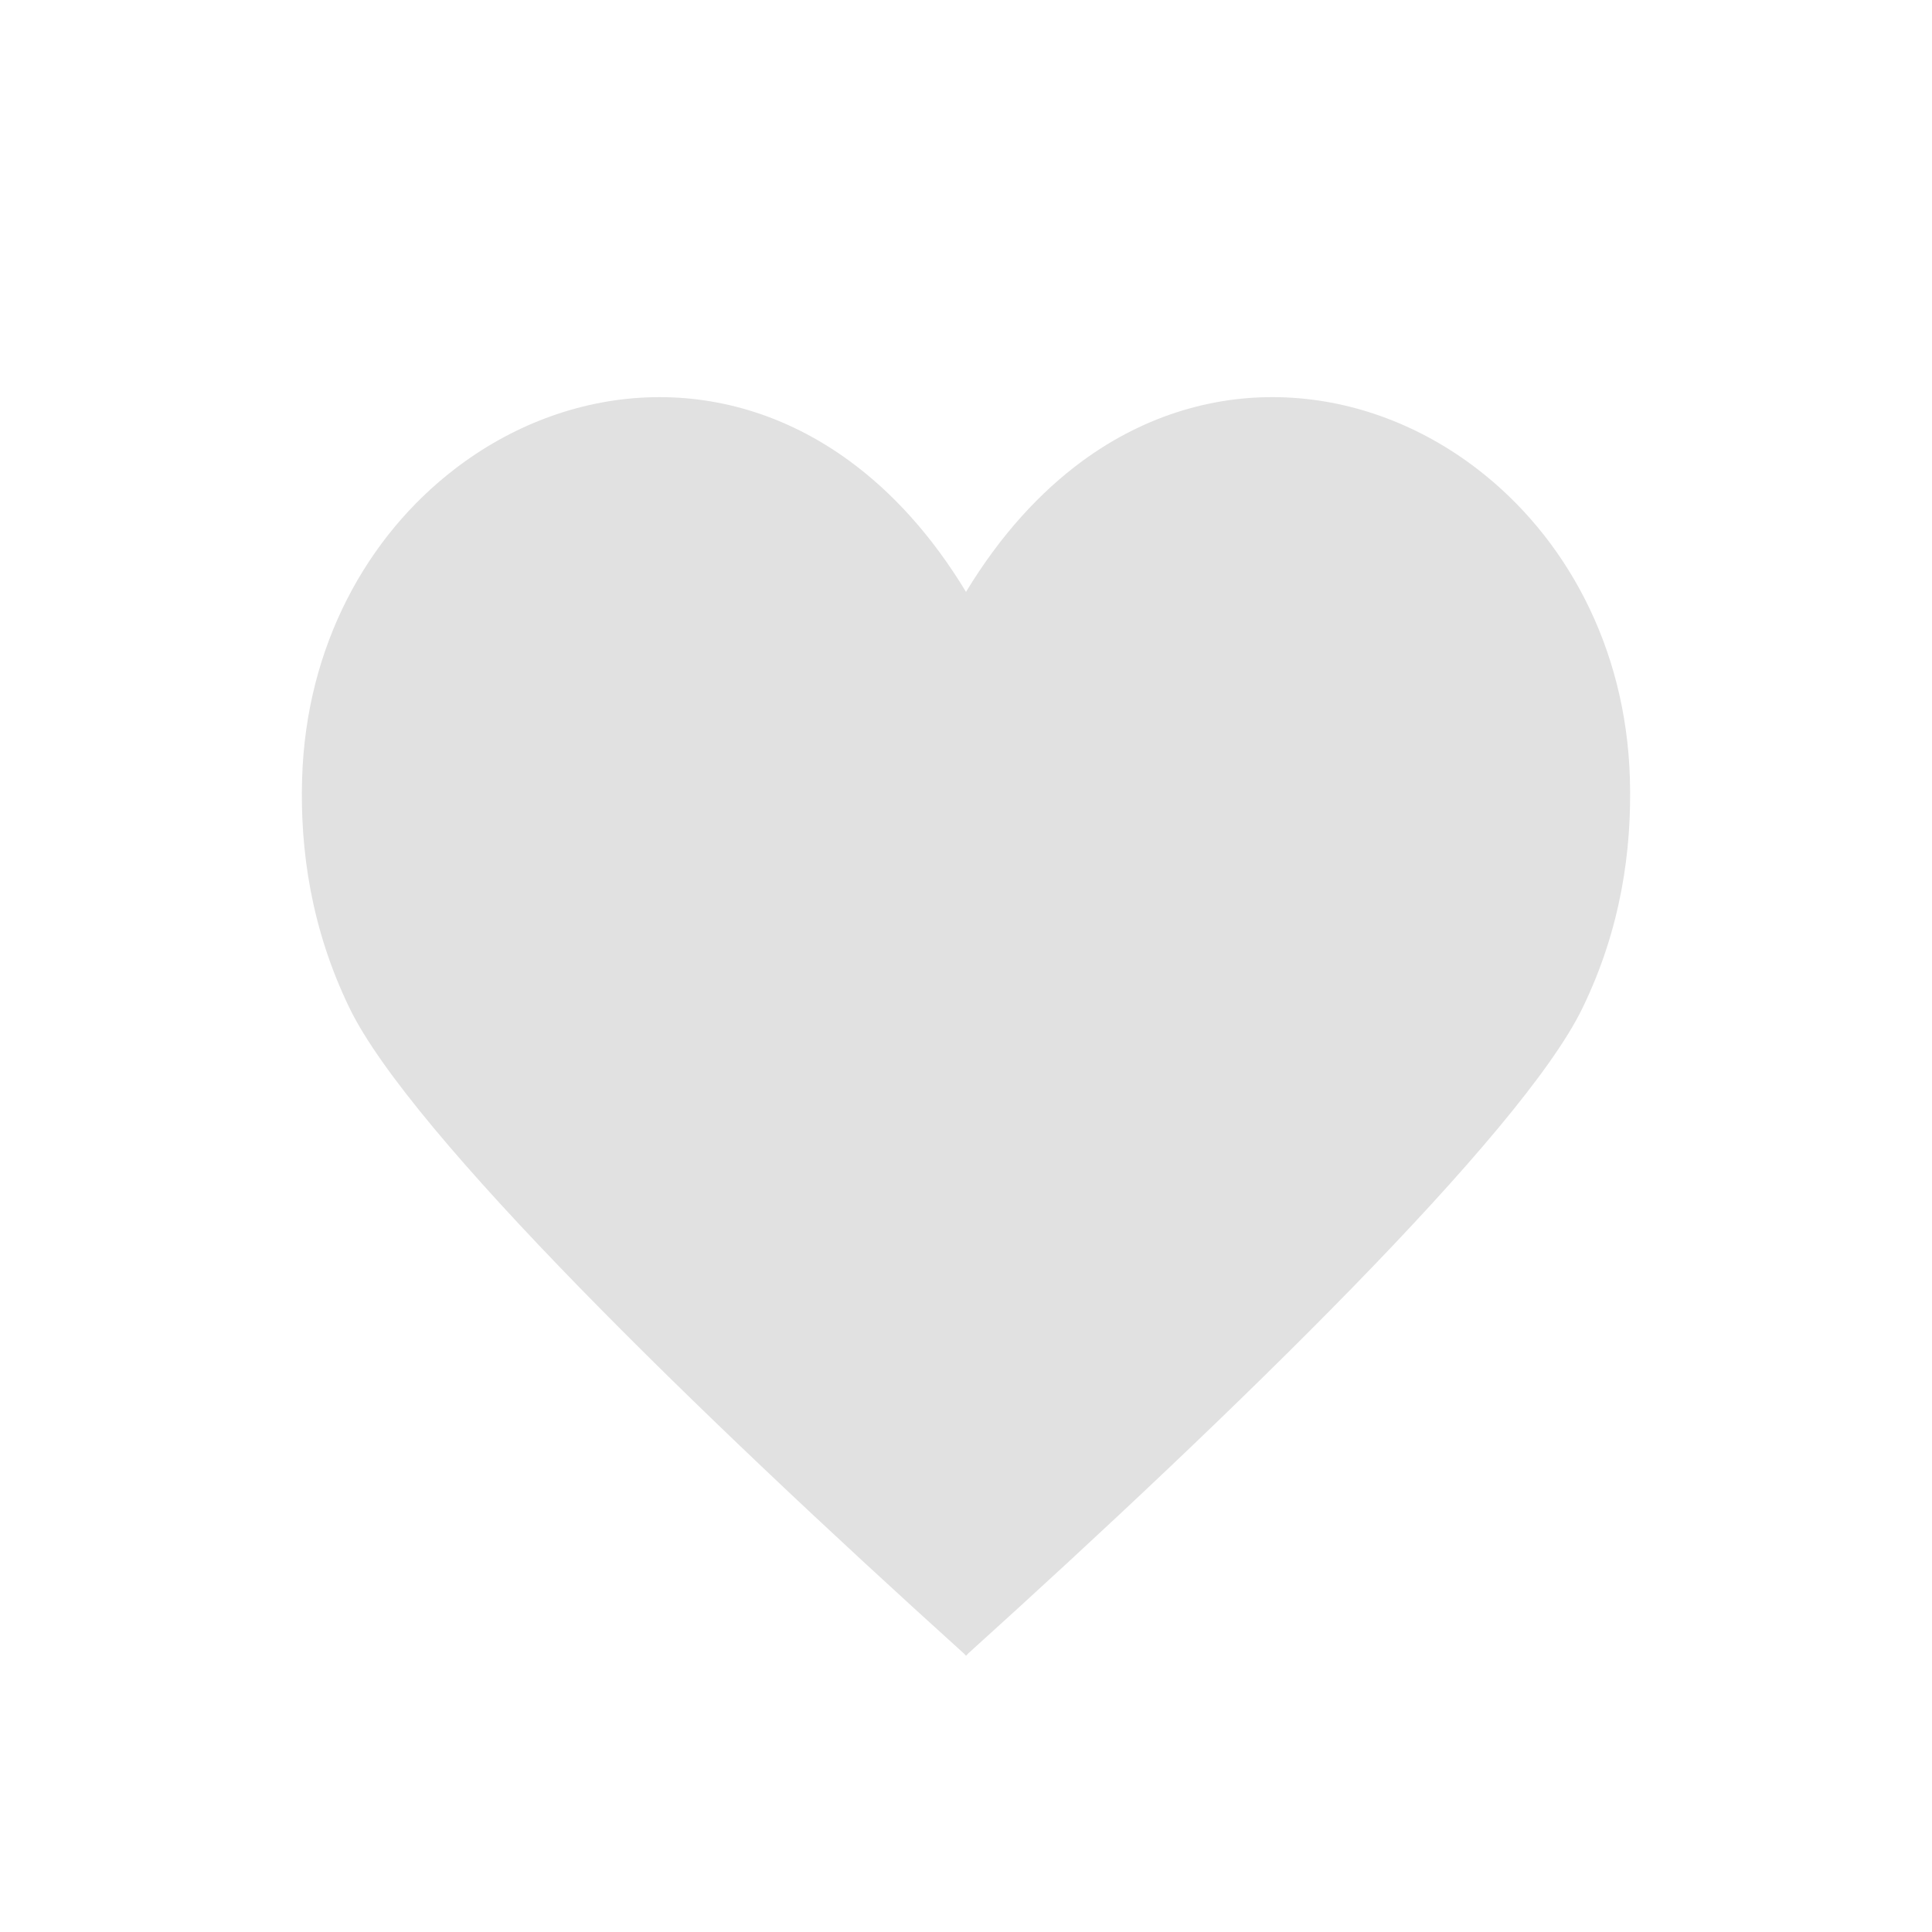
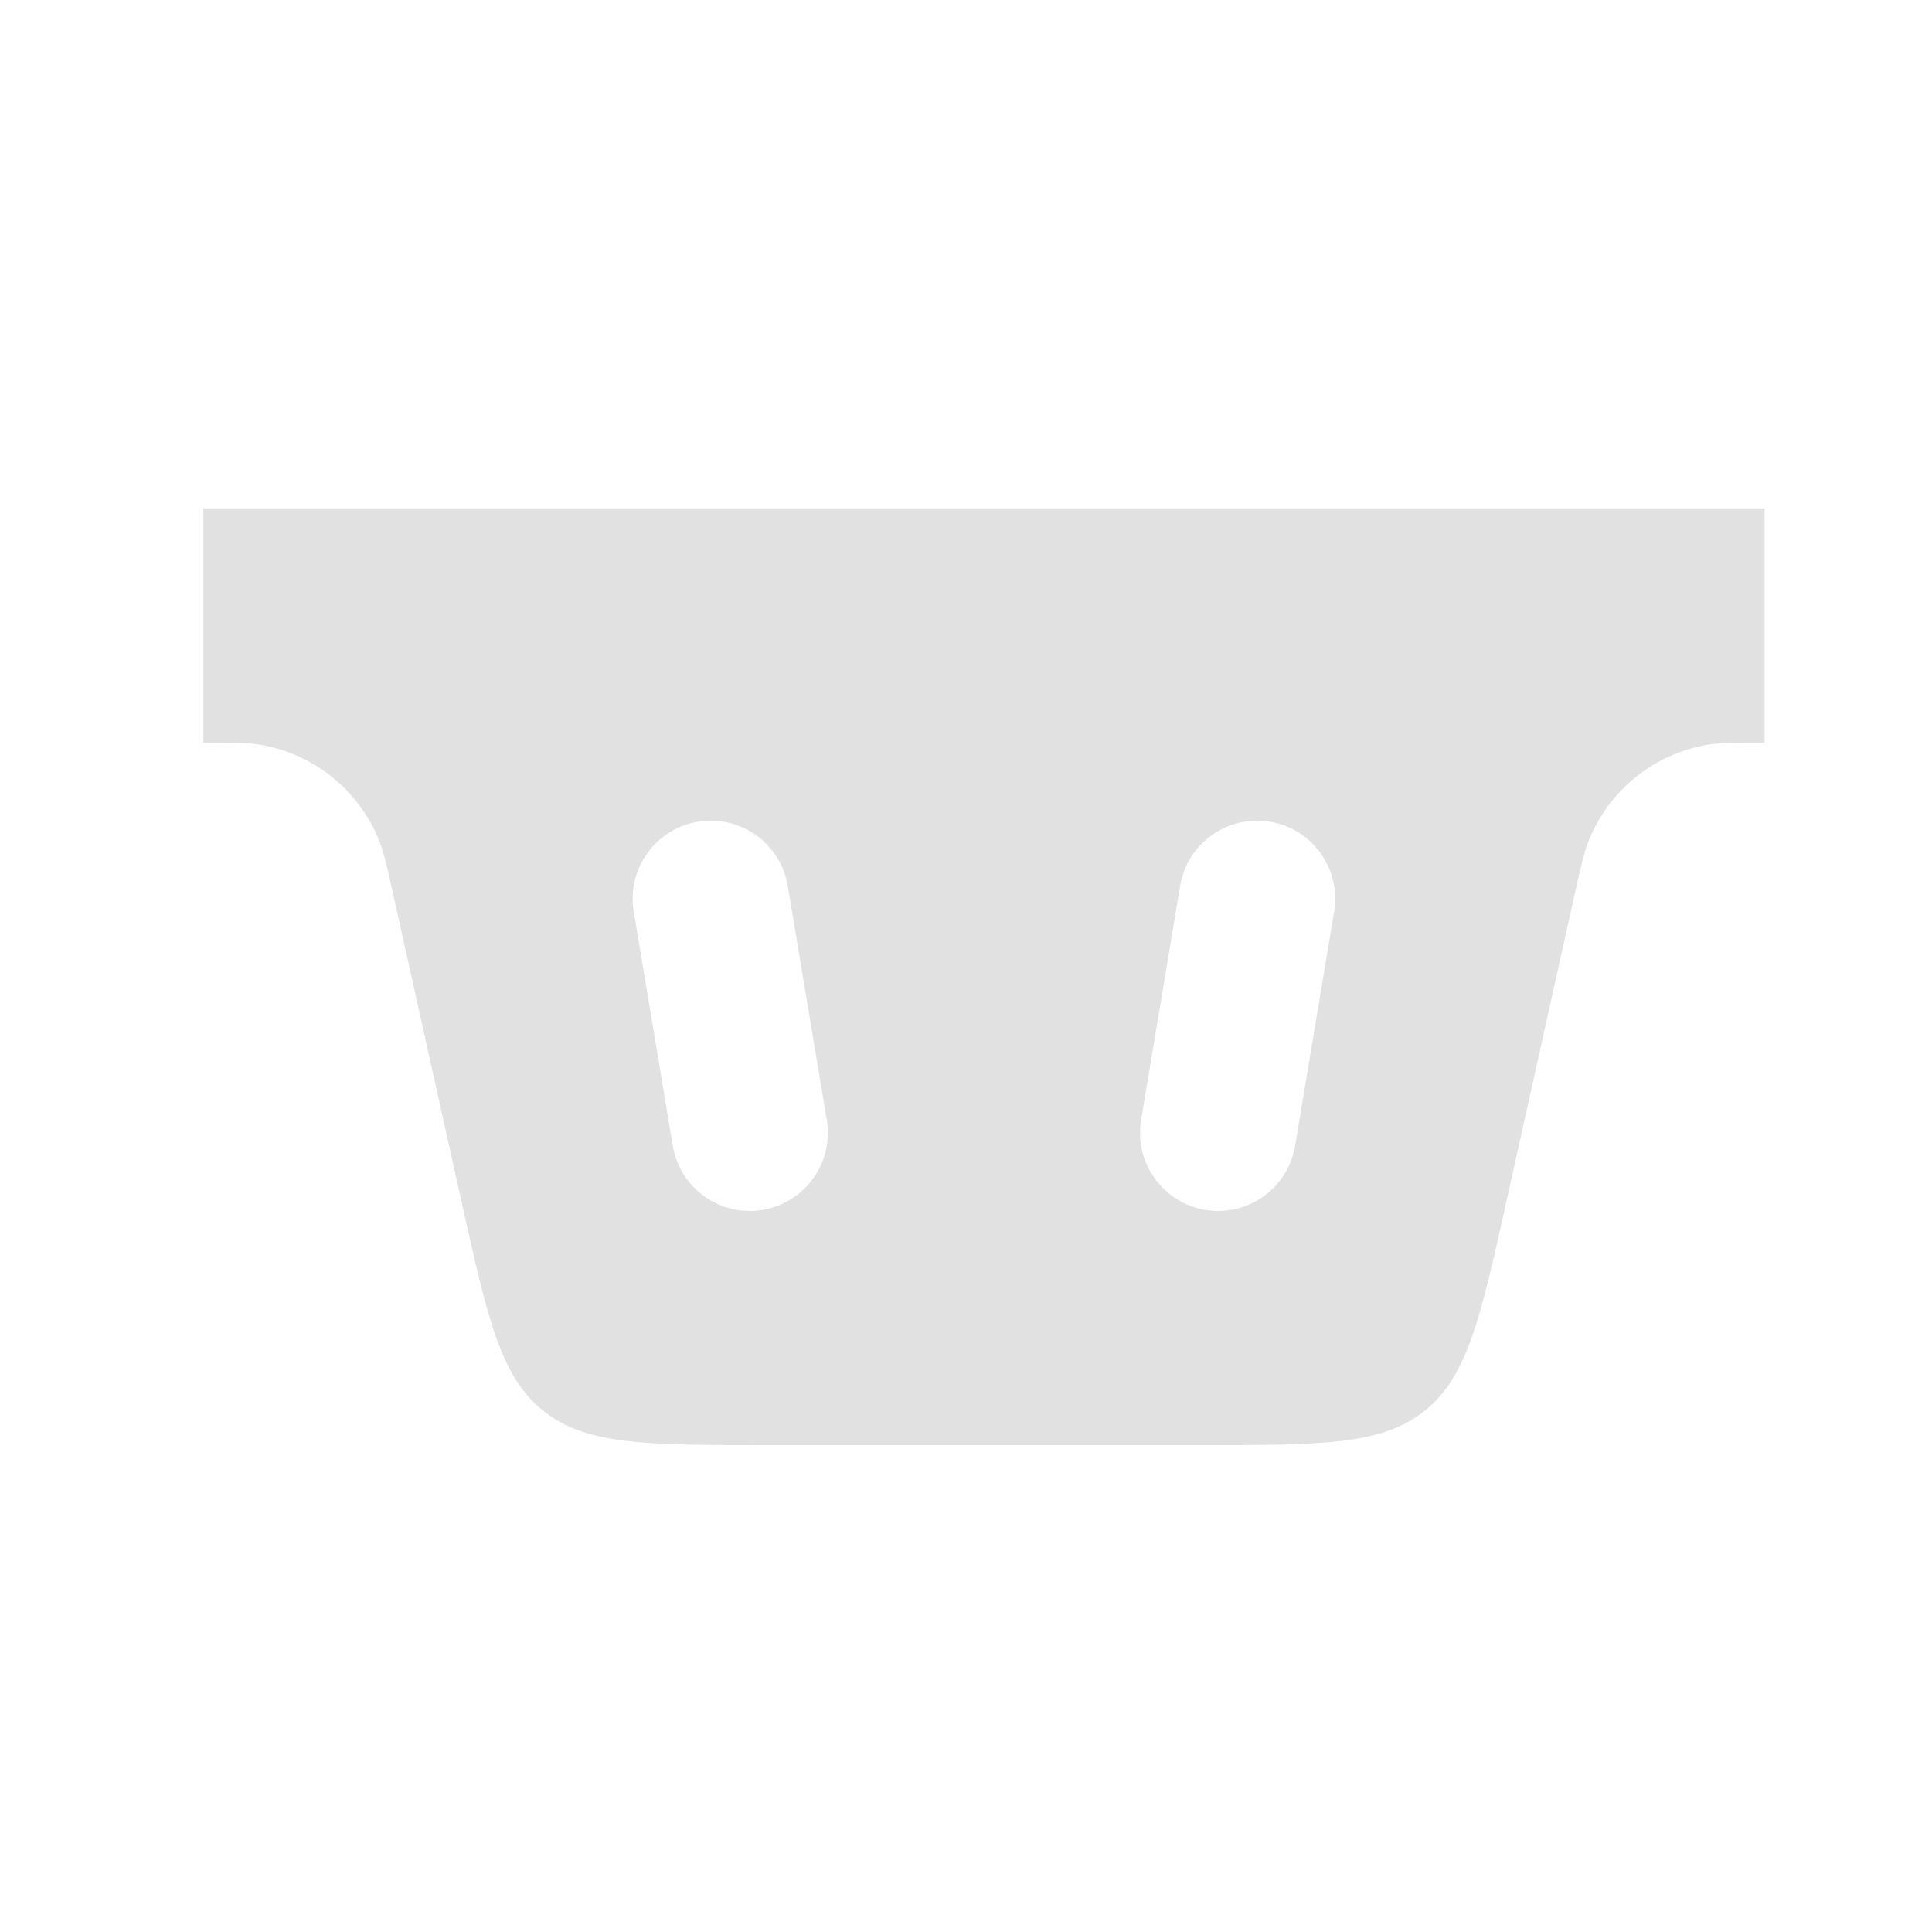
<svg xmlns="http://www.w3.org/2000/svg" width="38" height="38" viewBox="0 0 38 38" fill="none">
-   <path d="M32.058 15.316C31.982 12.696 30.771 10.541 29.057 9.225C26.853 7.529 23.814 7.218 21.288 9.068C20.455 9.681 19.675 10.528 19 11.642C18.326 10.528 17.547 9.681 16.712 9.069C14.186 7.218 11.148 7.529 8.943 9.226C7.228 10.543 6.018 12.697 5.942 15.318C5.901 16.709 6.115 18.263 6.878 19.834C8.078 22.3 13.712 27.784 18.956 32.52L18.998 32.565L19 32.562L19.003 32.565L19.045 32.52C24.288 27.785 29.922 22.301 31.122 19.834C31.887 18.263 32.098 16.708 32.058 15.316Z" fill="#E1E1E1" />
+   <path fill-rule="evenodd" clip-rule="evenodd" d="M34.706 10H4V14.606C4.576 14.606 4.864 14.606 5.117 14.648C6.168 14.825 7.052 15.535 7.453 16.522C7.549 16.76 7.612 17.041 7.737 17.603L9.073 23.614C9.585 25.92 9.841 27.073 10.683 27.748C11.525 28.424 12.706 28.424 15.068 28.424H23.638C26 28.424 27.181 28.424 28.023 27.748C28.865 27.073 29.121 25.92 29.633 23.614L30.969 17.603C31.094 17.041 31.157 16.76 31.253 16.522C31.654 15.535 32.538 14.825 33.589 14.648C33.842 14.606 34.13 14.606 34.706 14.606V10ZM15.494 17.424C15.354 16.588 14.563 16.023 13.727 16.162C12.891 16.302 12.326 17.092 12.465 17.929L13.233 22.535C13.372 23.371 14.163 23.936 14.999 23.797C15.836 23.657 16.401 22.866 16.262 22.03L15.494 17.424ZM26.241 17.929C26.38 17.092 25.815 16.302 24.979 16.162C24.142 16.023 23.351 16.588 23.212 17.424L22.444 22.03C22.305 22.866 22.87 23.657 23.706 23.797C24.543 23.936 25.334 23.371 25.473 22.535L26.241 17.929Z" fill="#E1E1E1" />
</svg>
